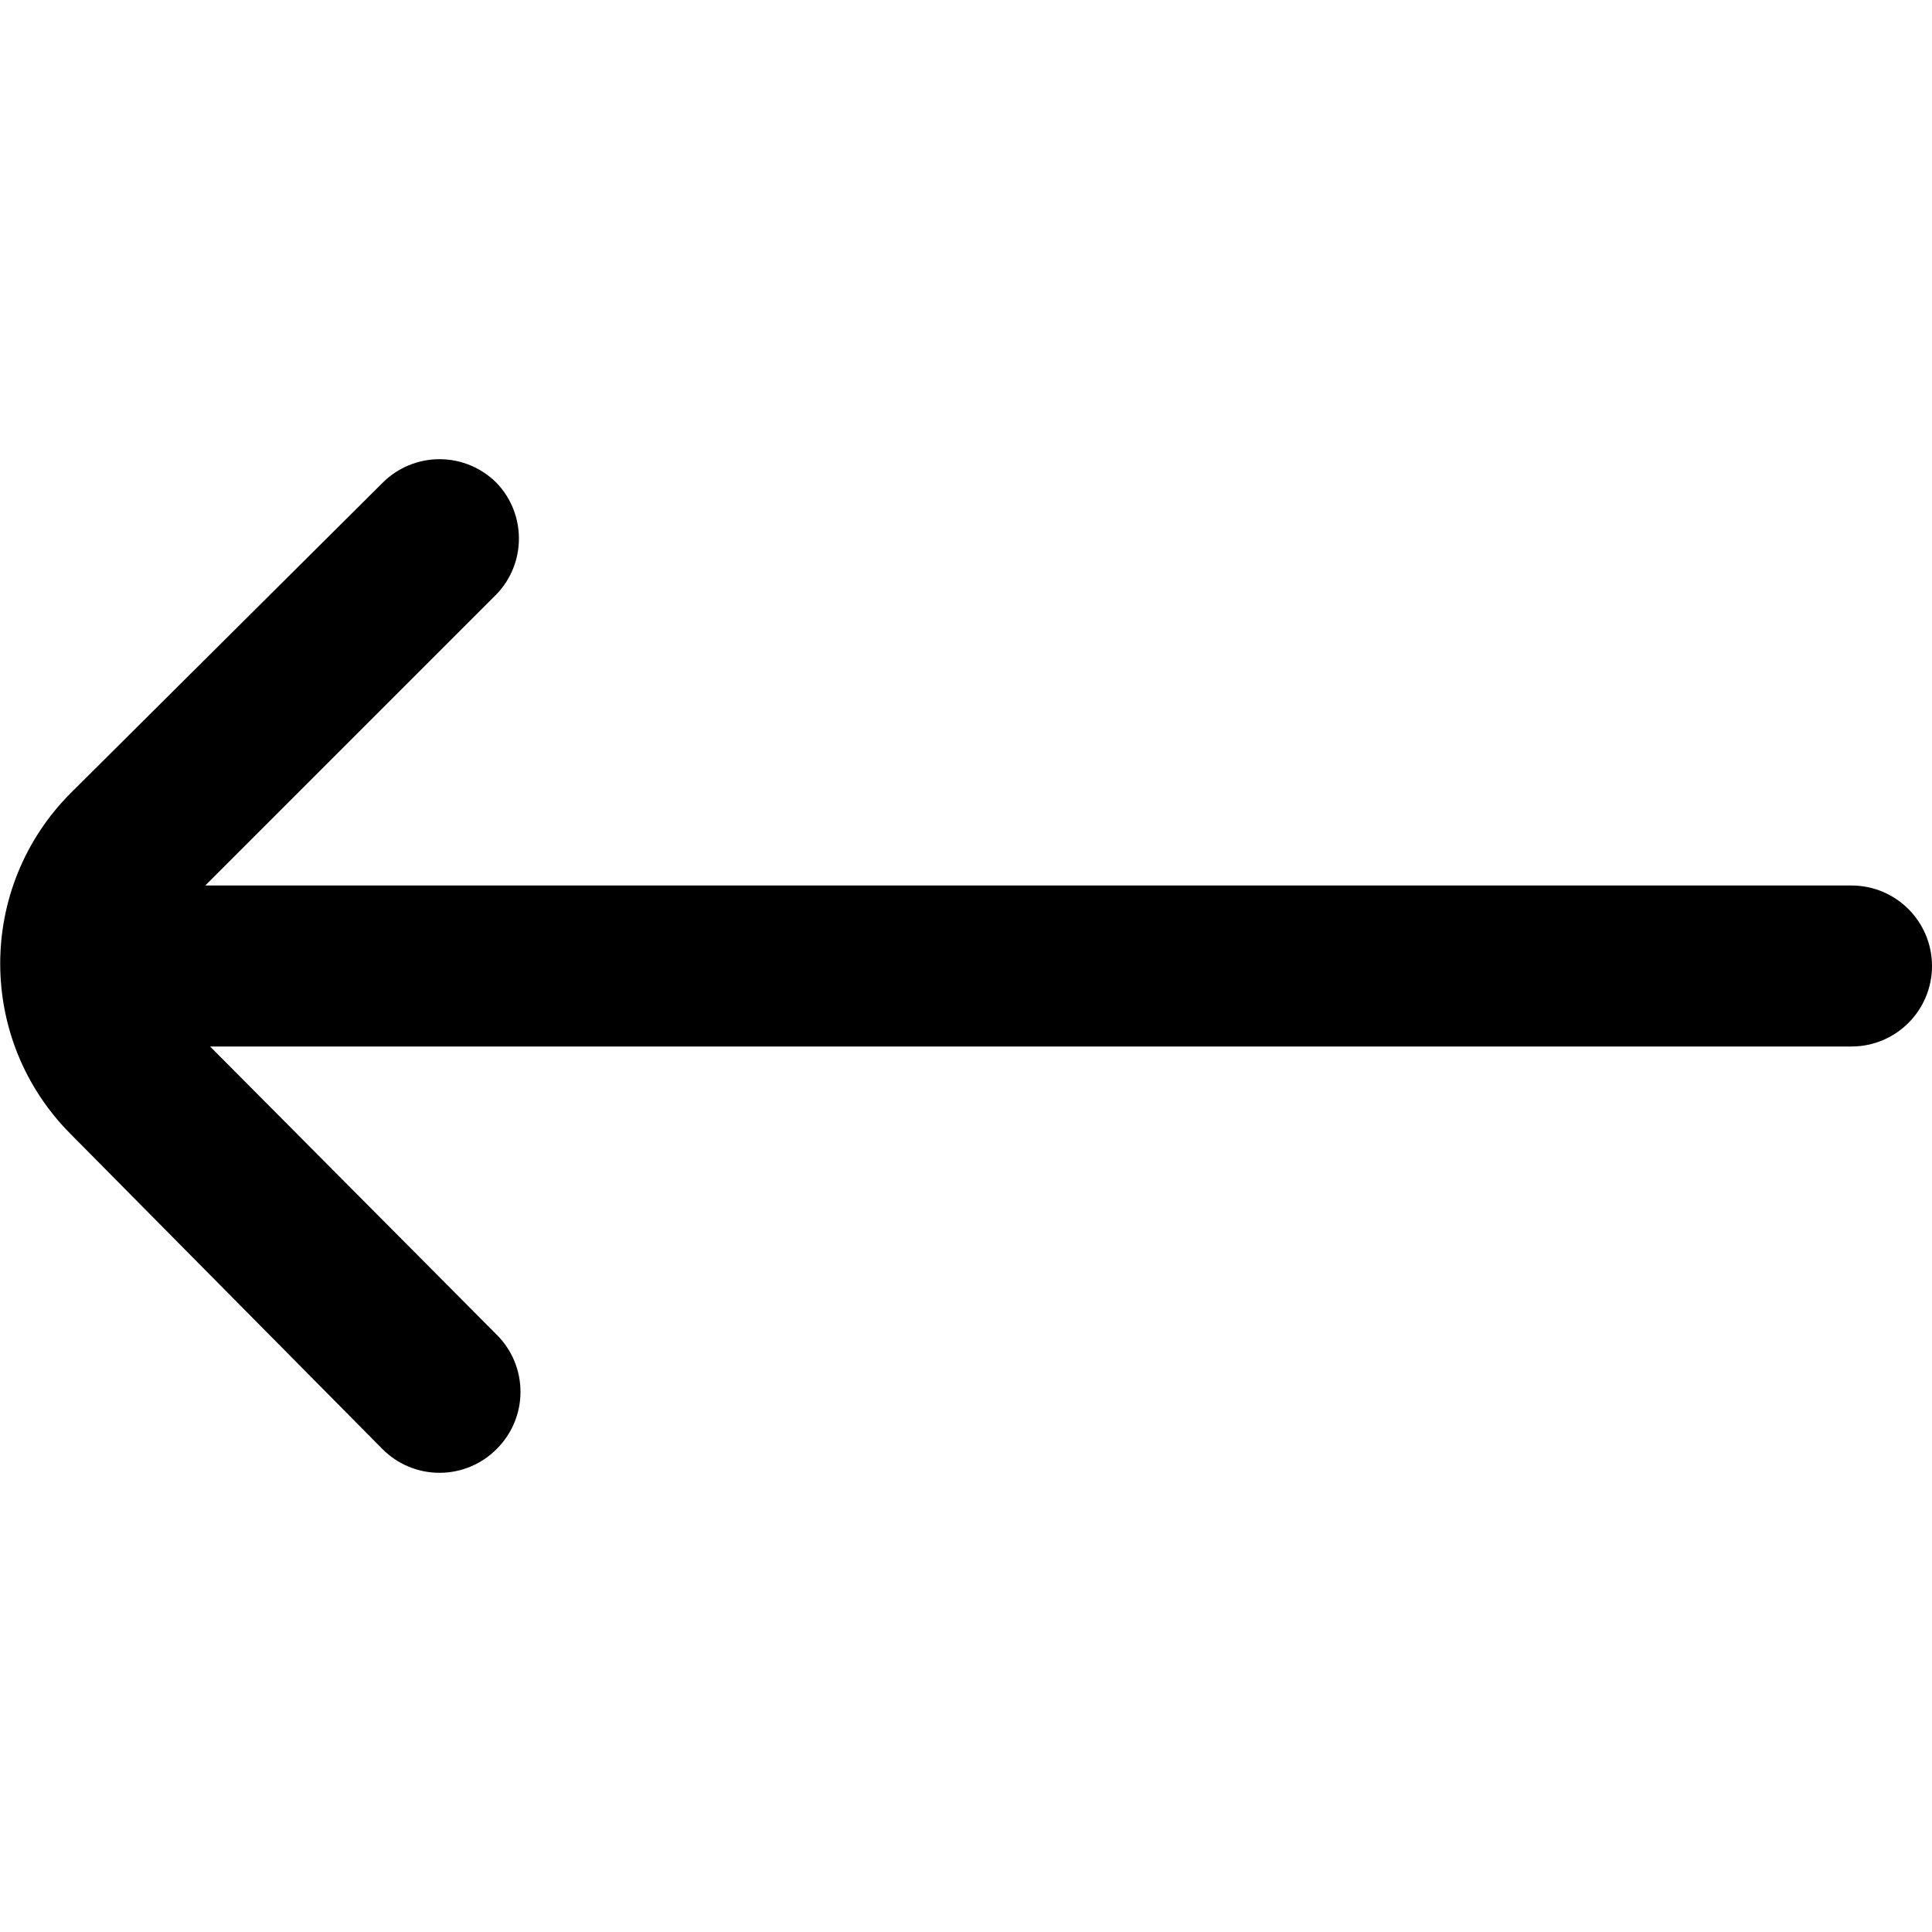
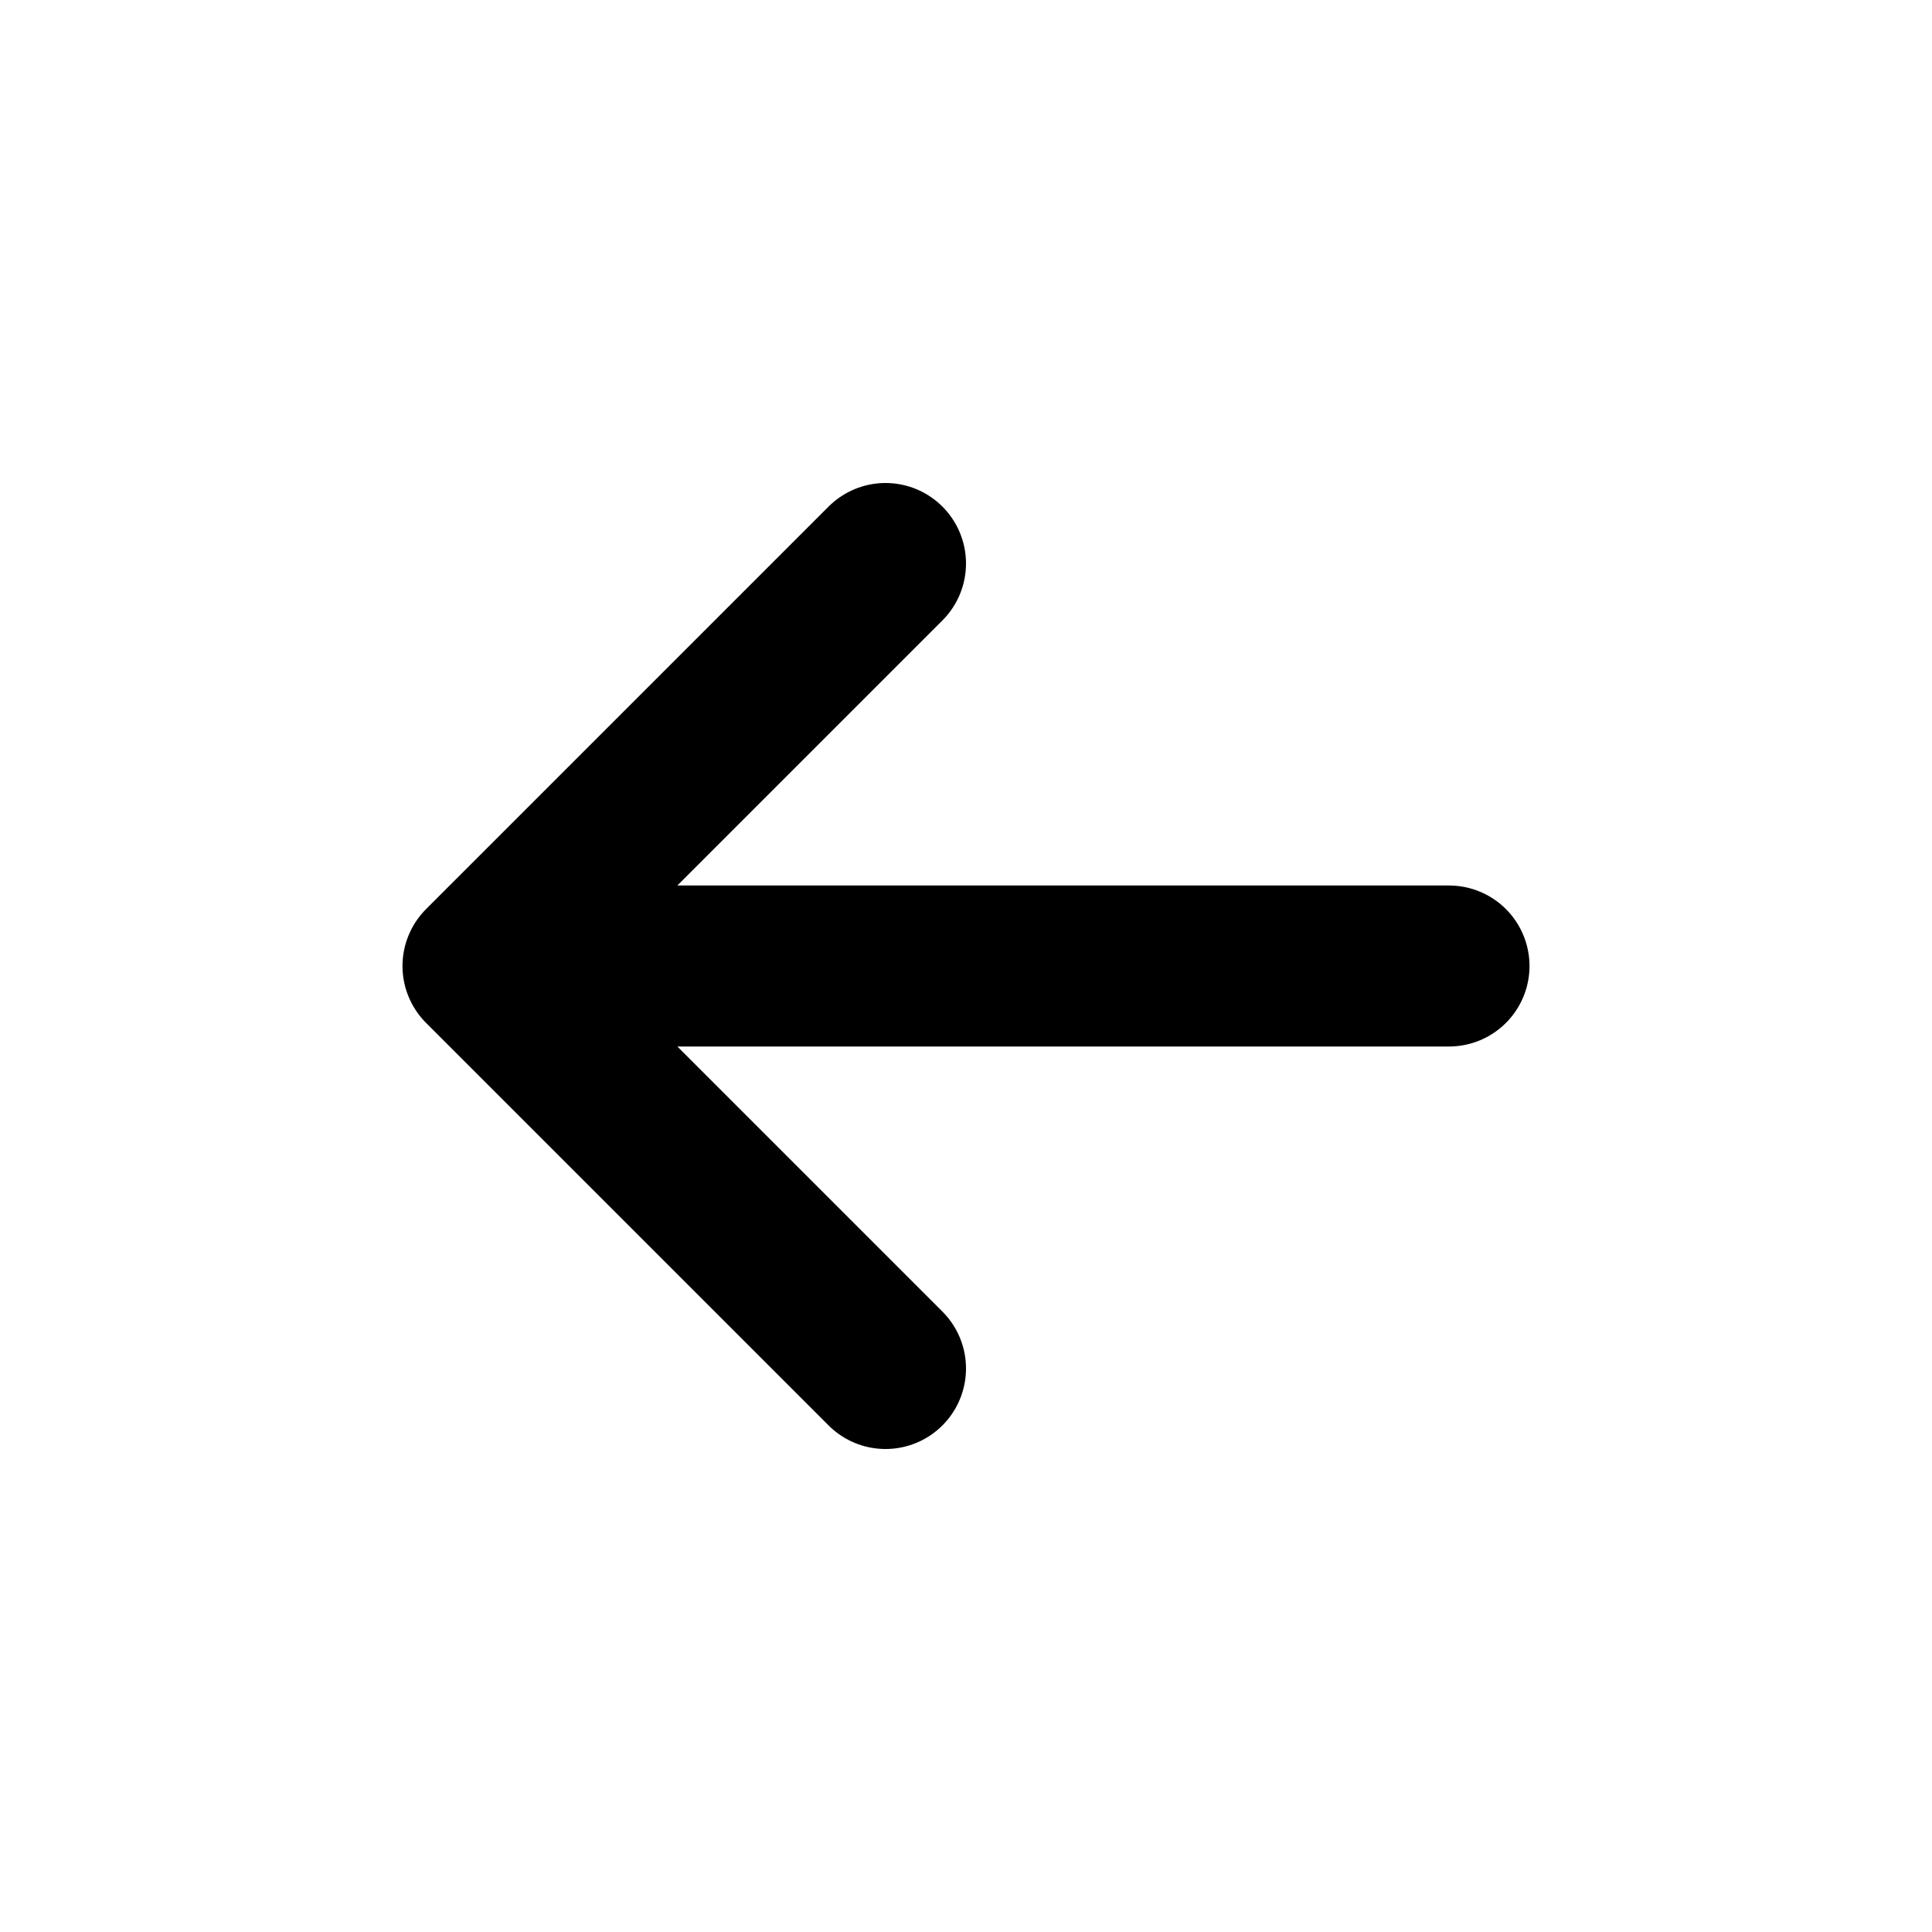
- <svg xmlns="http://www.w3.org/2000/svg" id="Outline" viewBox="0 0 24 24" width="512" height="512">
-   <path d="M.88,14.09,4.75,18a1,1,0,0,0,1.42,0h0a1,1,0,0,0,0-1.42L2.61,13H23a1,1,0,0,0,1-1h0a1,1,0,0,0-1-1H2.55L6.17,7.38A1,1,0,0,0,6.17,6h0A1,1,0,0,0,4.75,6L.88,9.85A3,3,0,0,0,.88,14.09Z" />
+ <svg xmlns="http://www.w3.org/2000/svg" viewBox="0 0 24 24" fill="none">
+   <g id="SVGRepo_bgCarrier" stroke-width="0" />
+   <g id="SVGRepo_tracerCarrier" stroke-linecap="round" stroke-linejoin="round" />
+   <g id="SVGRepo_iconCarrier">
+     <path d="M6 12H18M6 12L11 7M6 12L11 17" stroke="#000000" stroke-width="2" stroke-linecap="round" stroke-linejoin="round" />
+   </g>
</svg>
